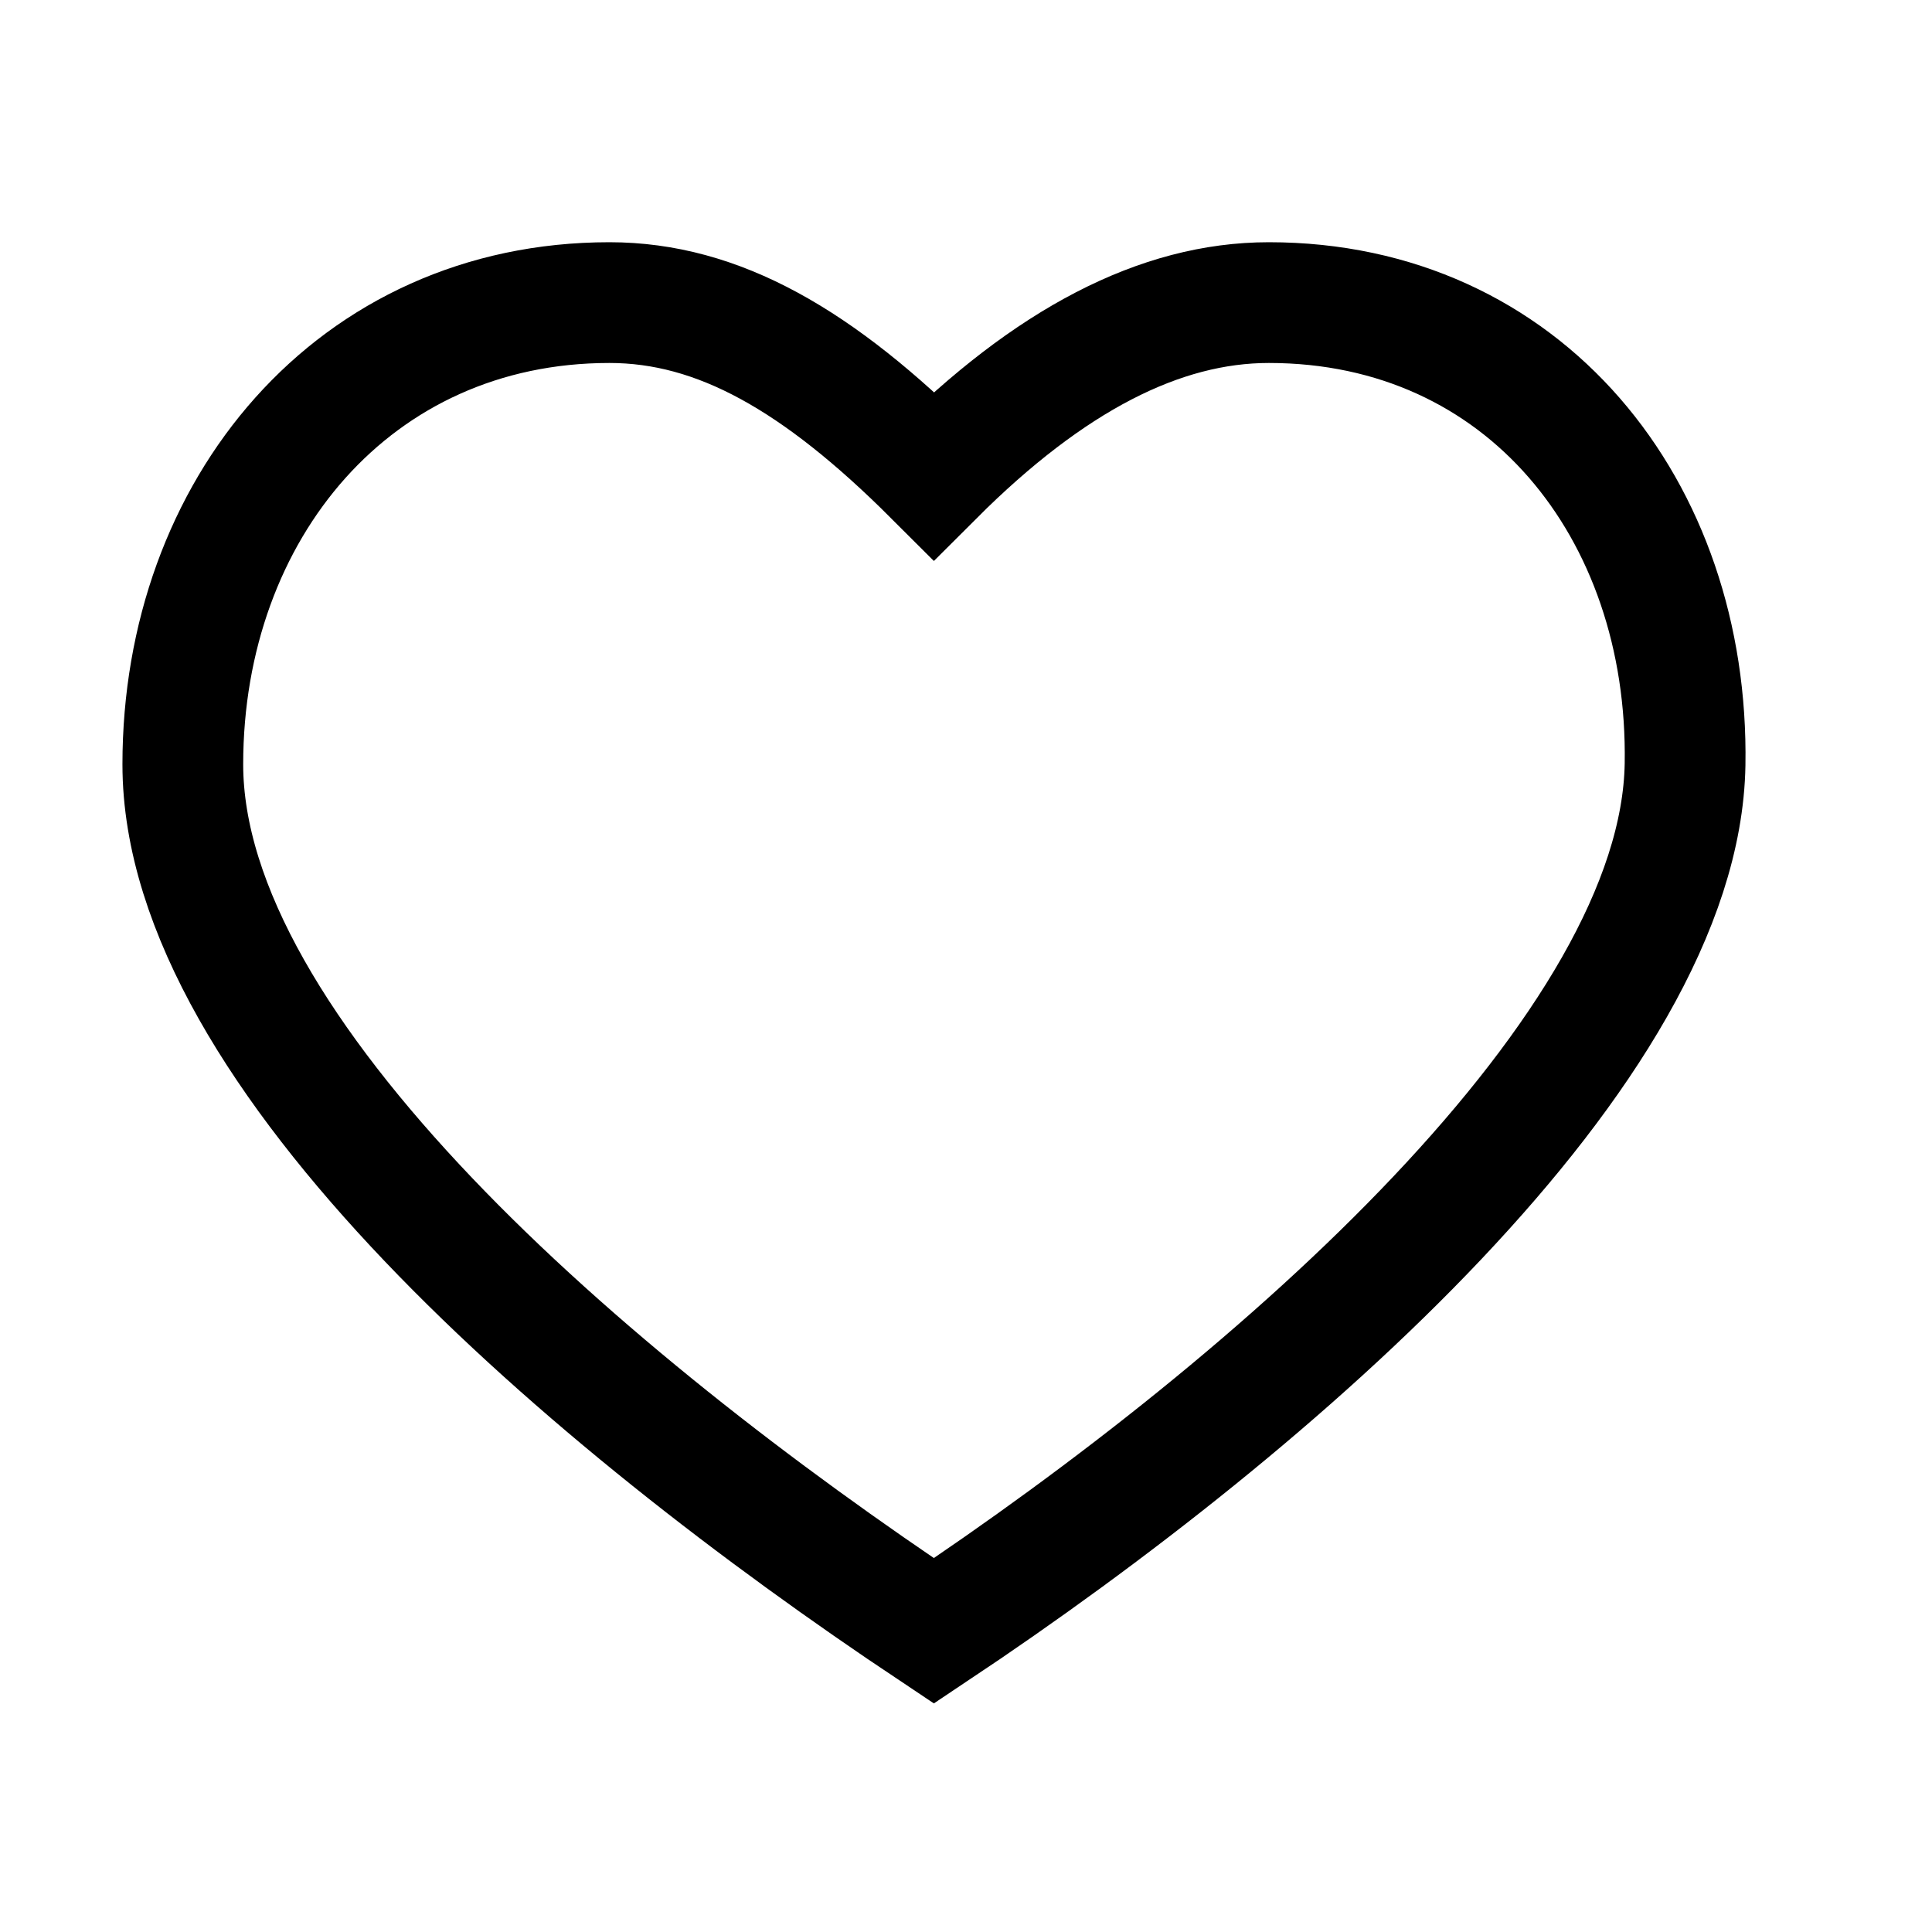
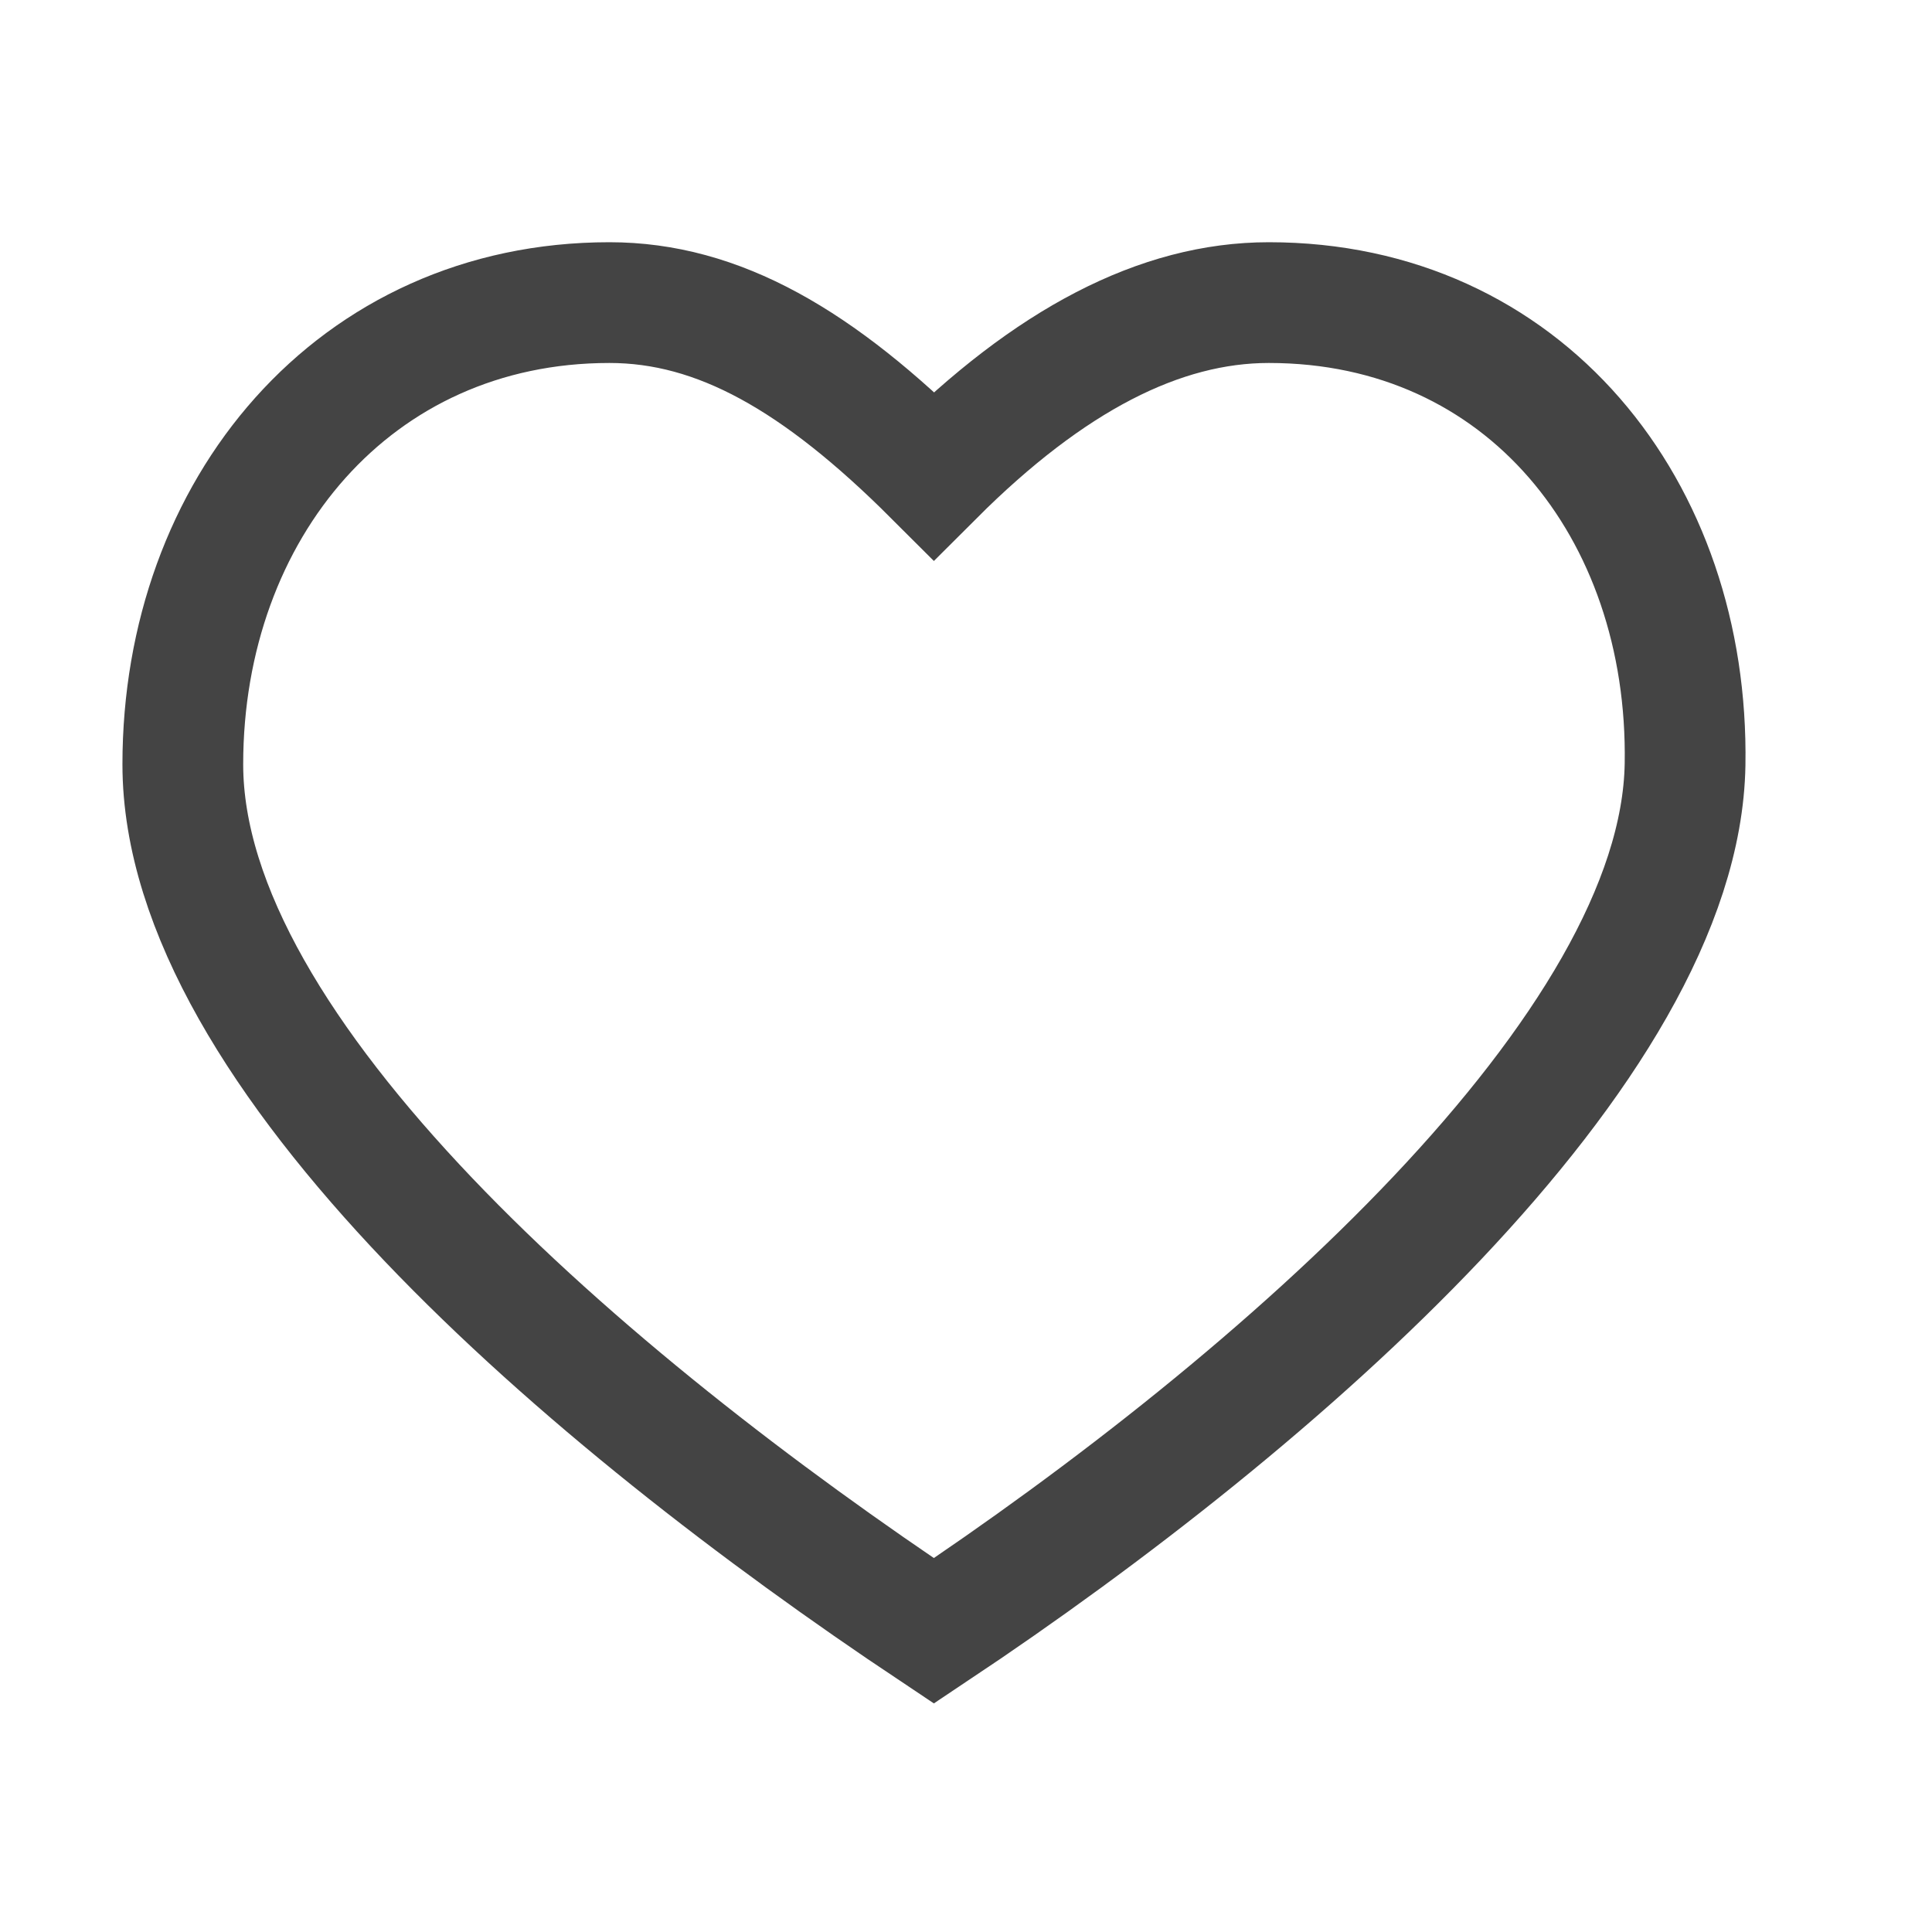
<svg xmlns="http://www.w3.org/2000/svg" width="16" height="16" id="heart">
-   <path d="M5.047 2.506c-2.114 0-3.533 1.711-3.533 3.824 0 2.398 3.35 5.263 6.22 7.176 2.871-1.913 6.182-4.824 6.221-7.176.035-2.113-1.333-3.824-3.447-3.824-.902 0-1.817.477-2.774 1.433-.957-.956-1.785-1.433-2.687-1.433z" fill="none" stroke="#000" stroke-width="1" />
+   <path d="M5.047 2.506c-2.114 0-3.533 1.711-3.533 3.824 0 2.398 3.35 5.263 6.22 7.176 2.871-1.913 6.182-4.824 6.221-7.176.035-2.113-1.333-3.824-3.447-3.824-.902 0-1.817.477-2.774 1.433-.957-.956-1.785-1.433-2.687-1.433z" fill="none" stroke="#444" stroke-width="1" />
</svg>
